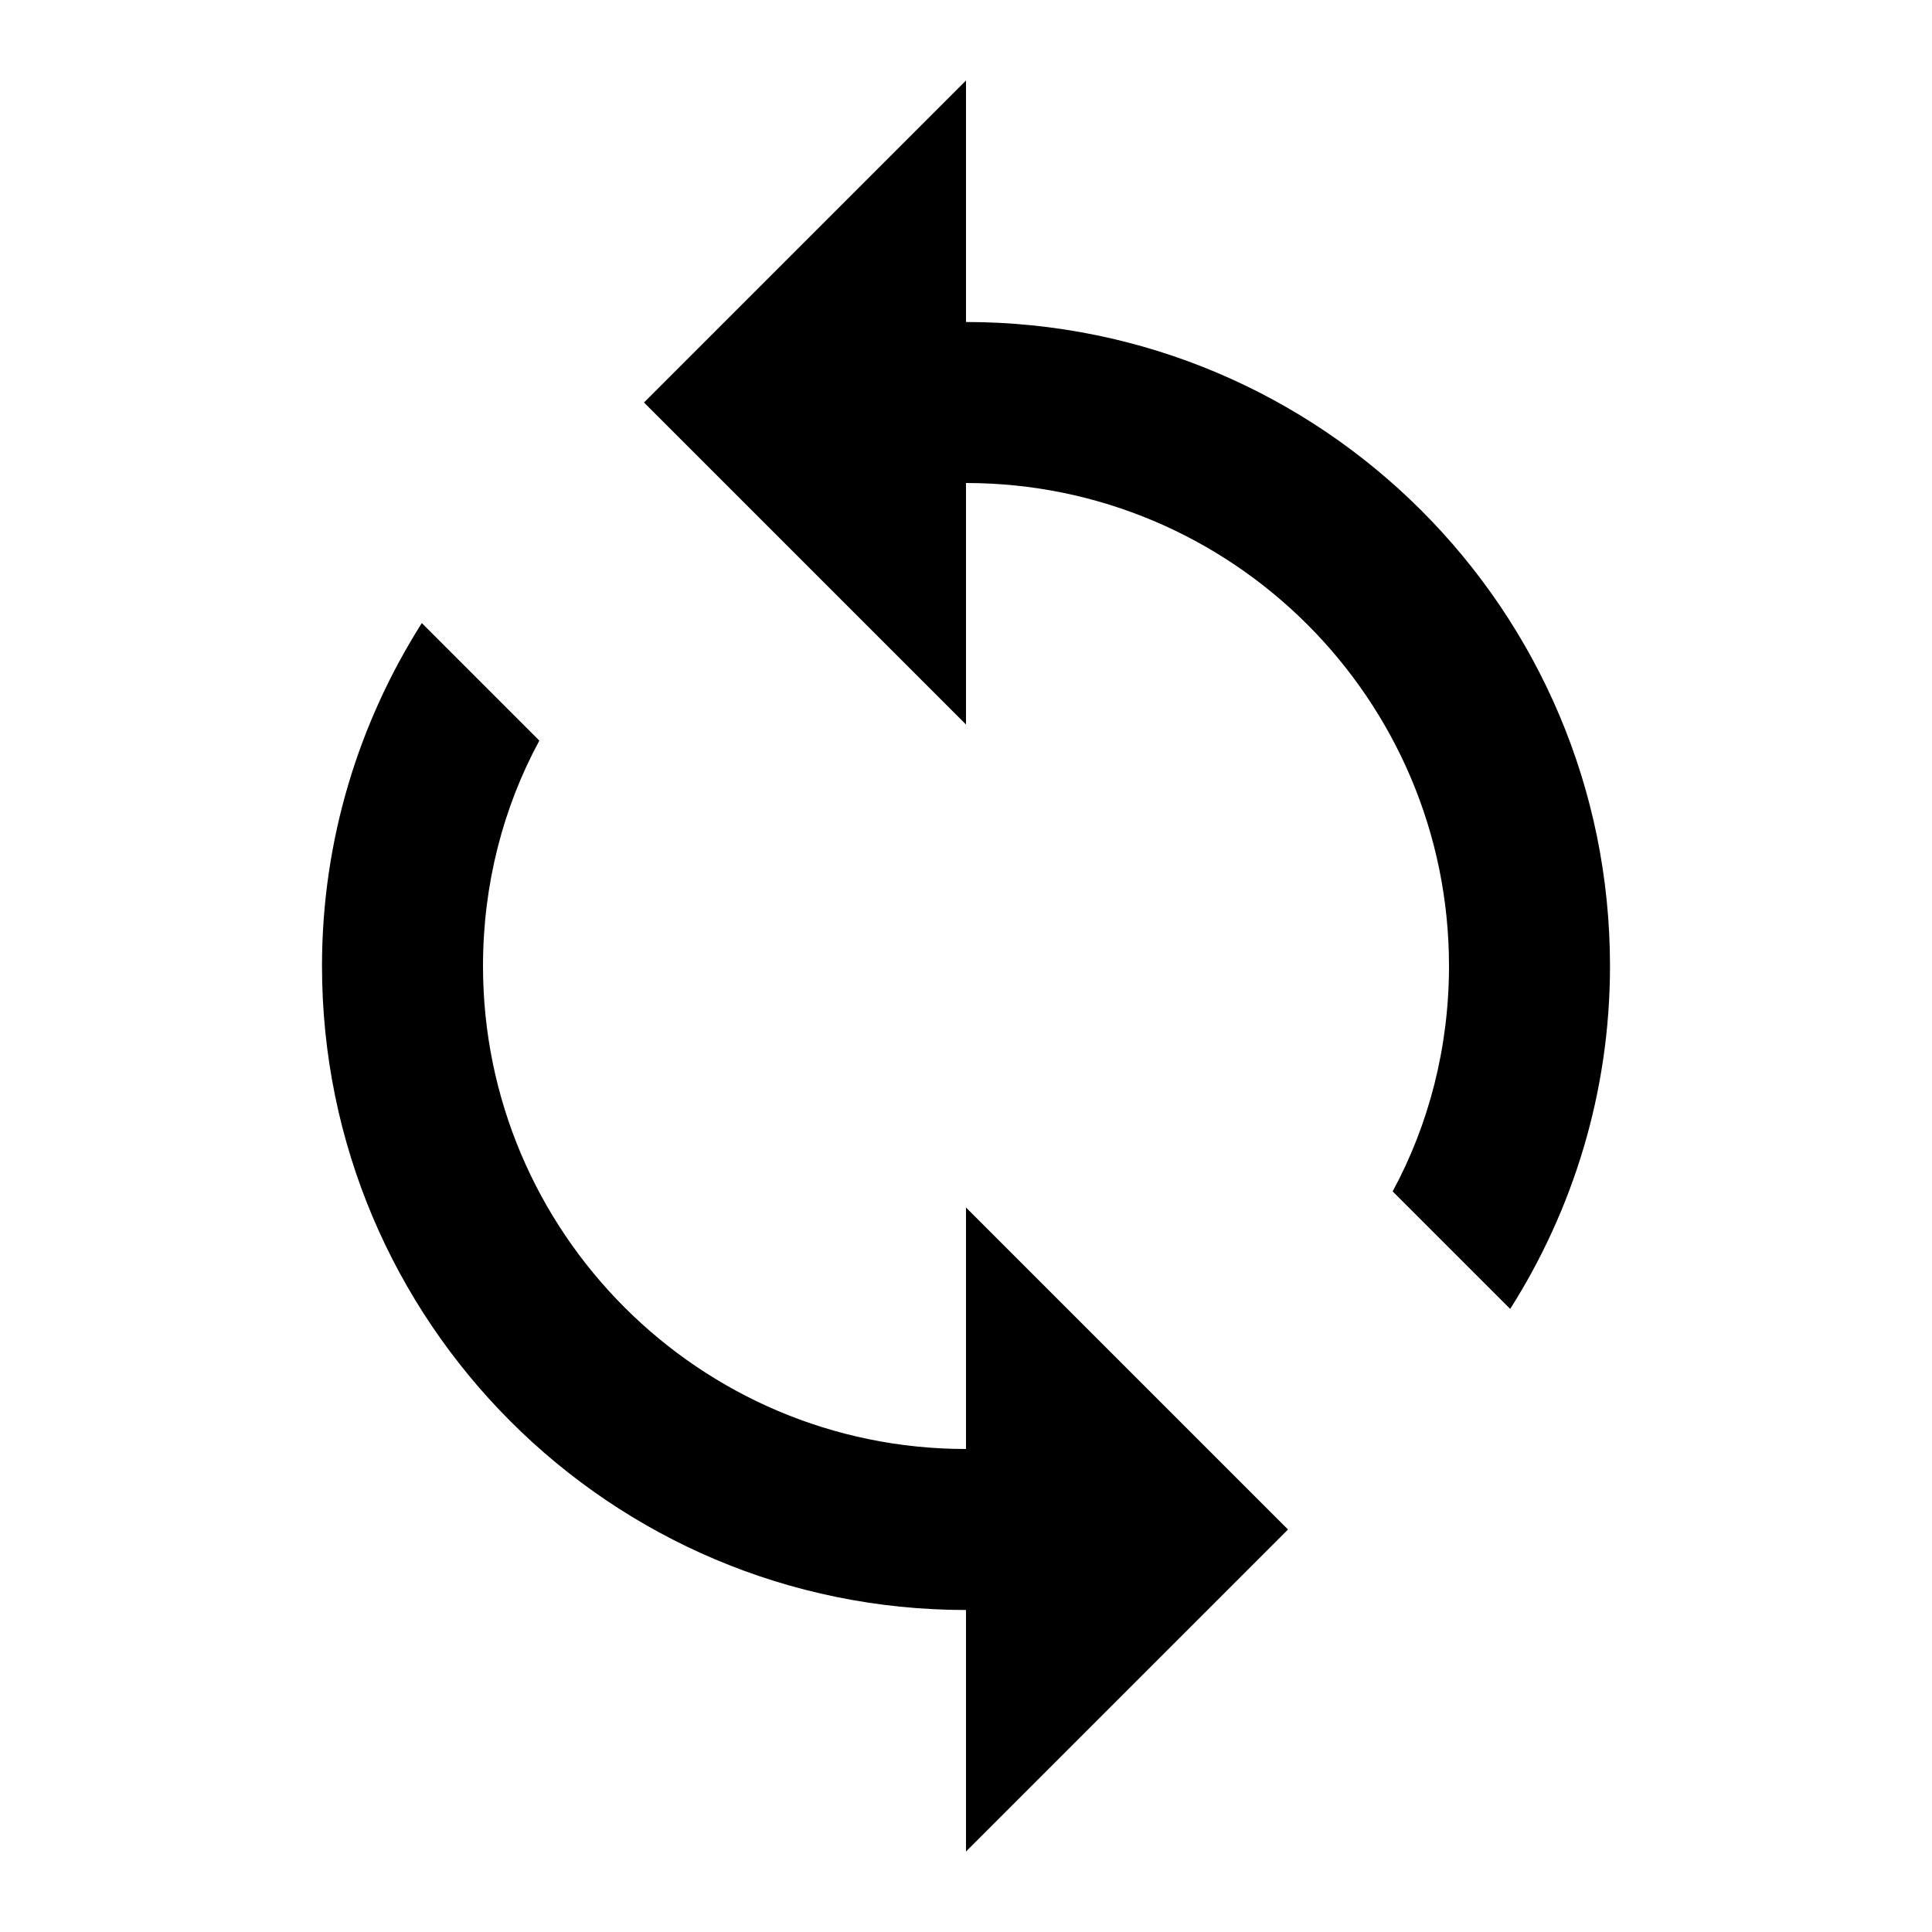
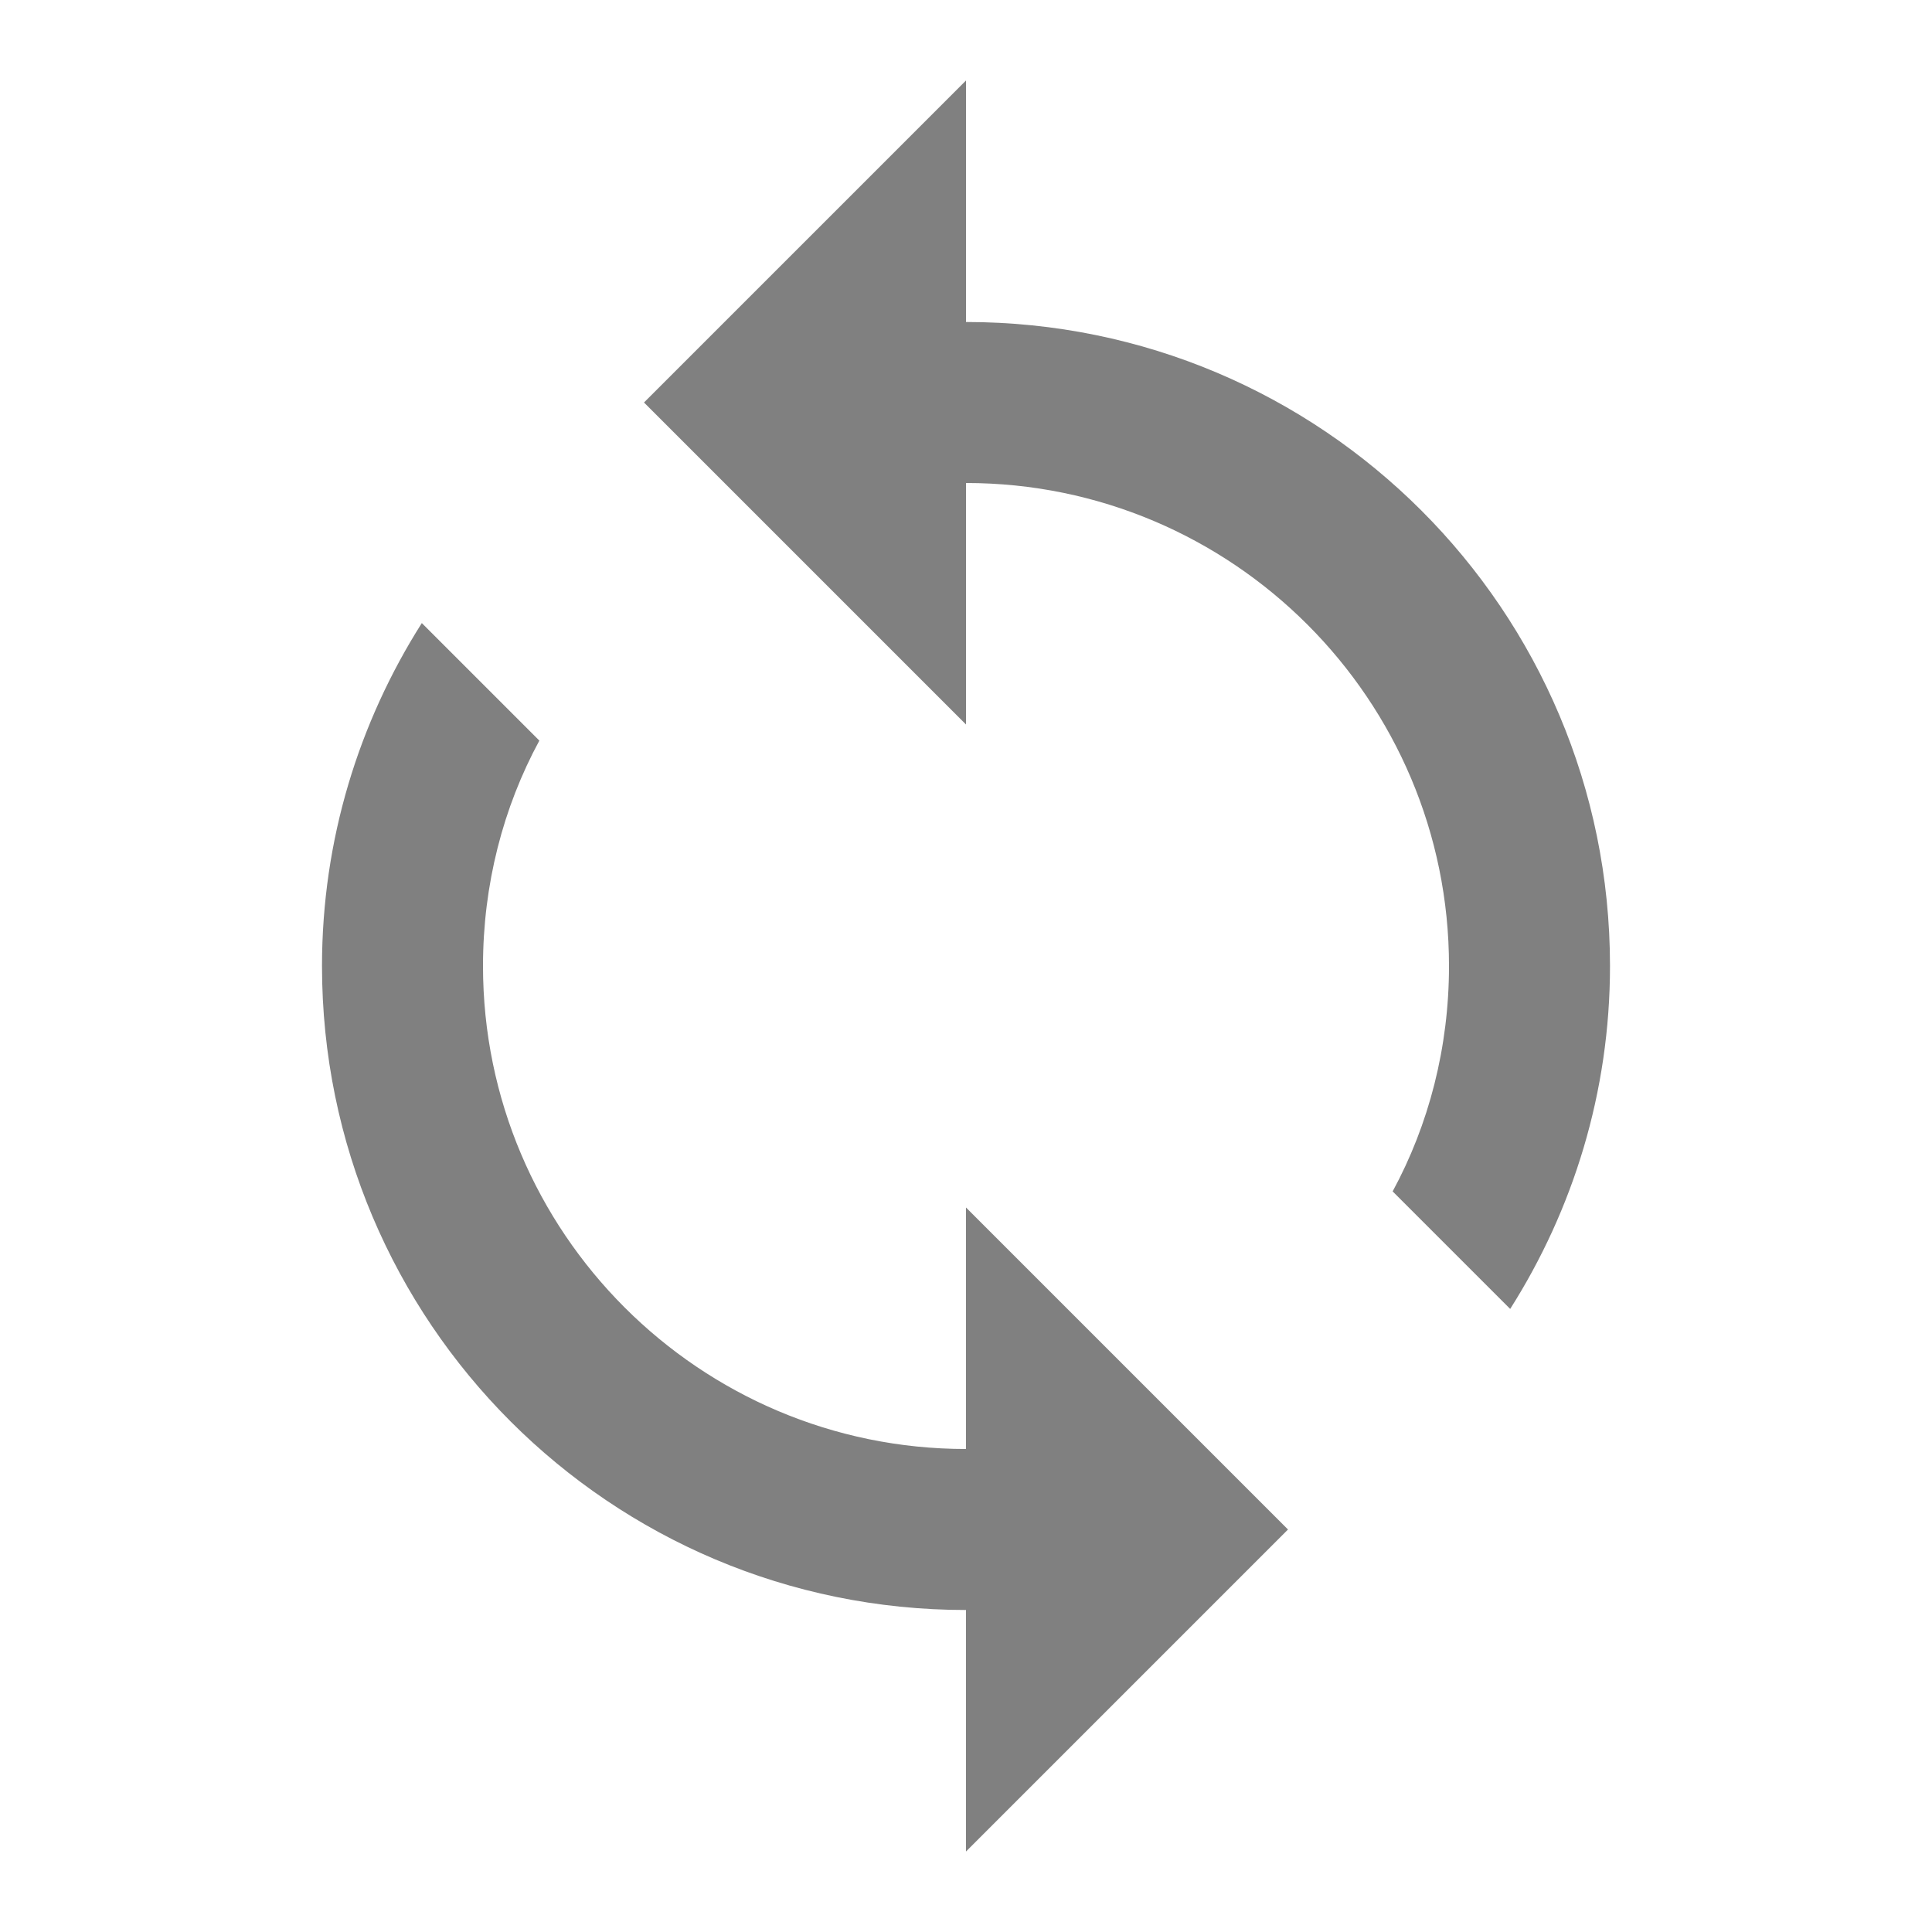
<svg xmlns="http://www.w3.org/2000/svg" height="24" viewBox="0 0 24 24" width="24">
-   <path d="M12 4V1L8 5l4 4V6c3.31 0 6 2.69 6 6 0 1.01-.25 1.97-.7 2.8l1.46 1.46C19.54 15.03 20 13.57 20 12c0-4.42-3.58-8-8-8zm0 14c-3.31 0-6-2.69-6-6 0-1.01.25-1.97.7-2.8L5.24 7.74C4.46 8.97 4 10.43 4 12c0 4.42 3.58 8 8 8v3l4-4-4-4v3z" />
+   <path d="M12 4V1L8 5l4 4V6c3.31 0 6 2.69 6 6 0 1.01-.25 1.97-.7 2.8l1.46 1.46C19.54 15.03 20 13.57 20 12c0-4.42-3.58-8-8-8zm0 14c-3.31 0-6-2.69-6-6 0-1.01.25-1.97.7-2.8L5.24 7.74C4.46 8.97 4 10.43 4 12c0 4.42 3.58 8 8 8v3l4-4-4-4v3z" fill="gray" />
  <path d="M0 0h24v24H0z" fill="none" />
</svg>
